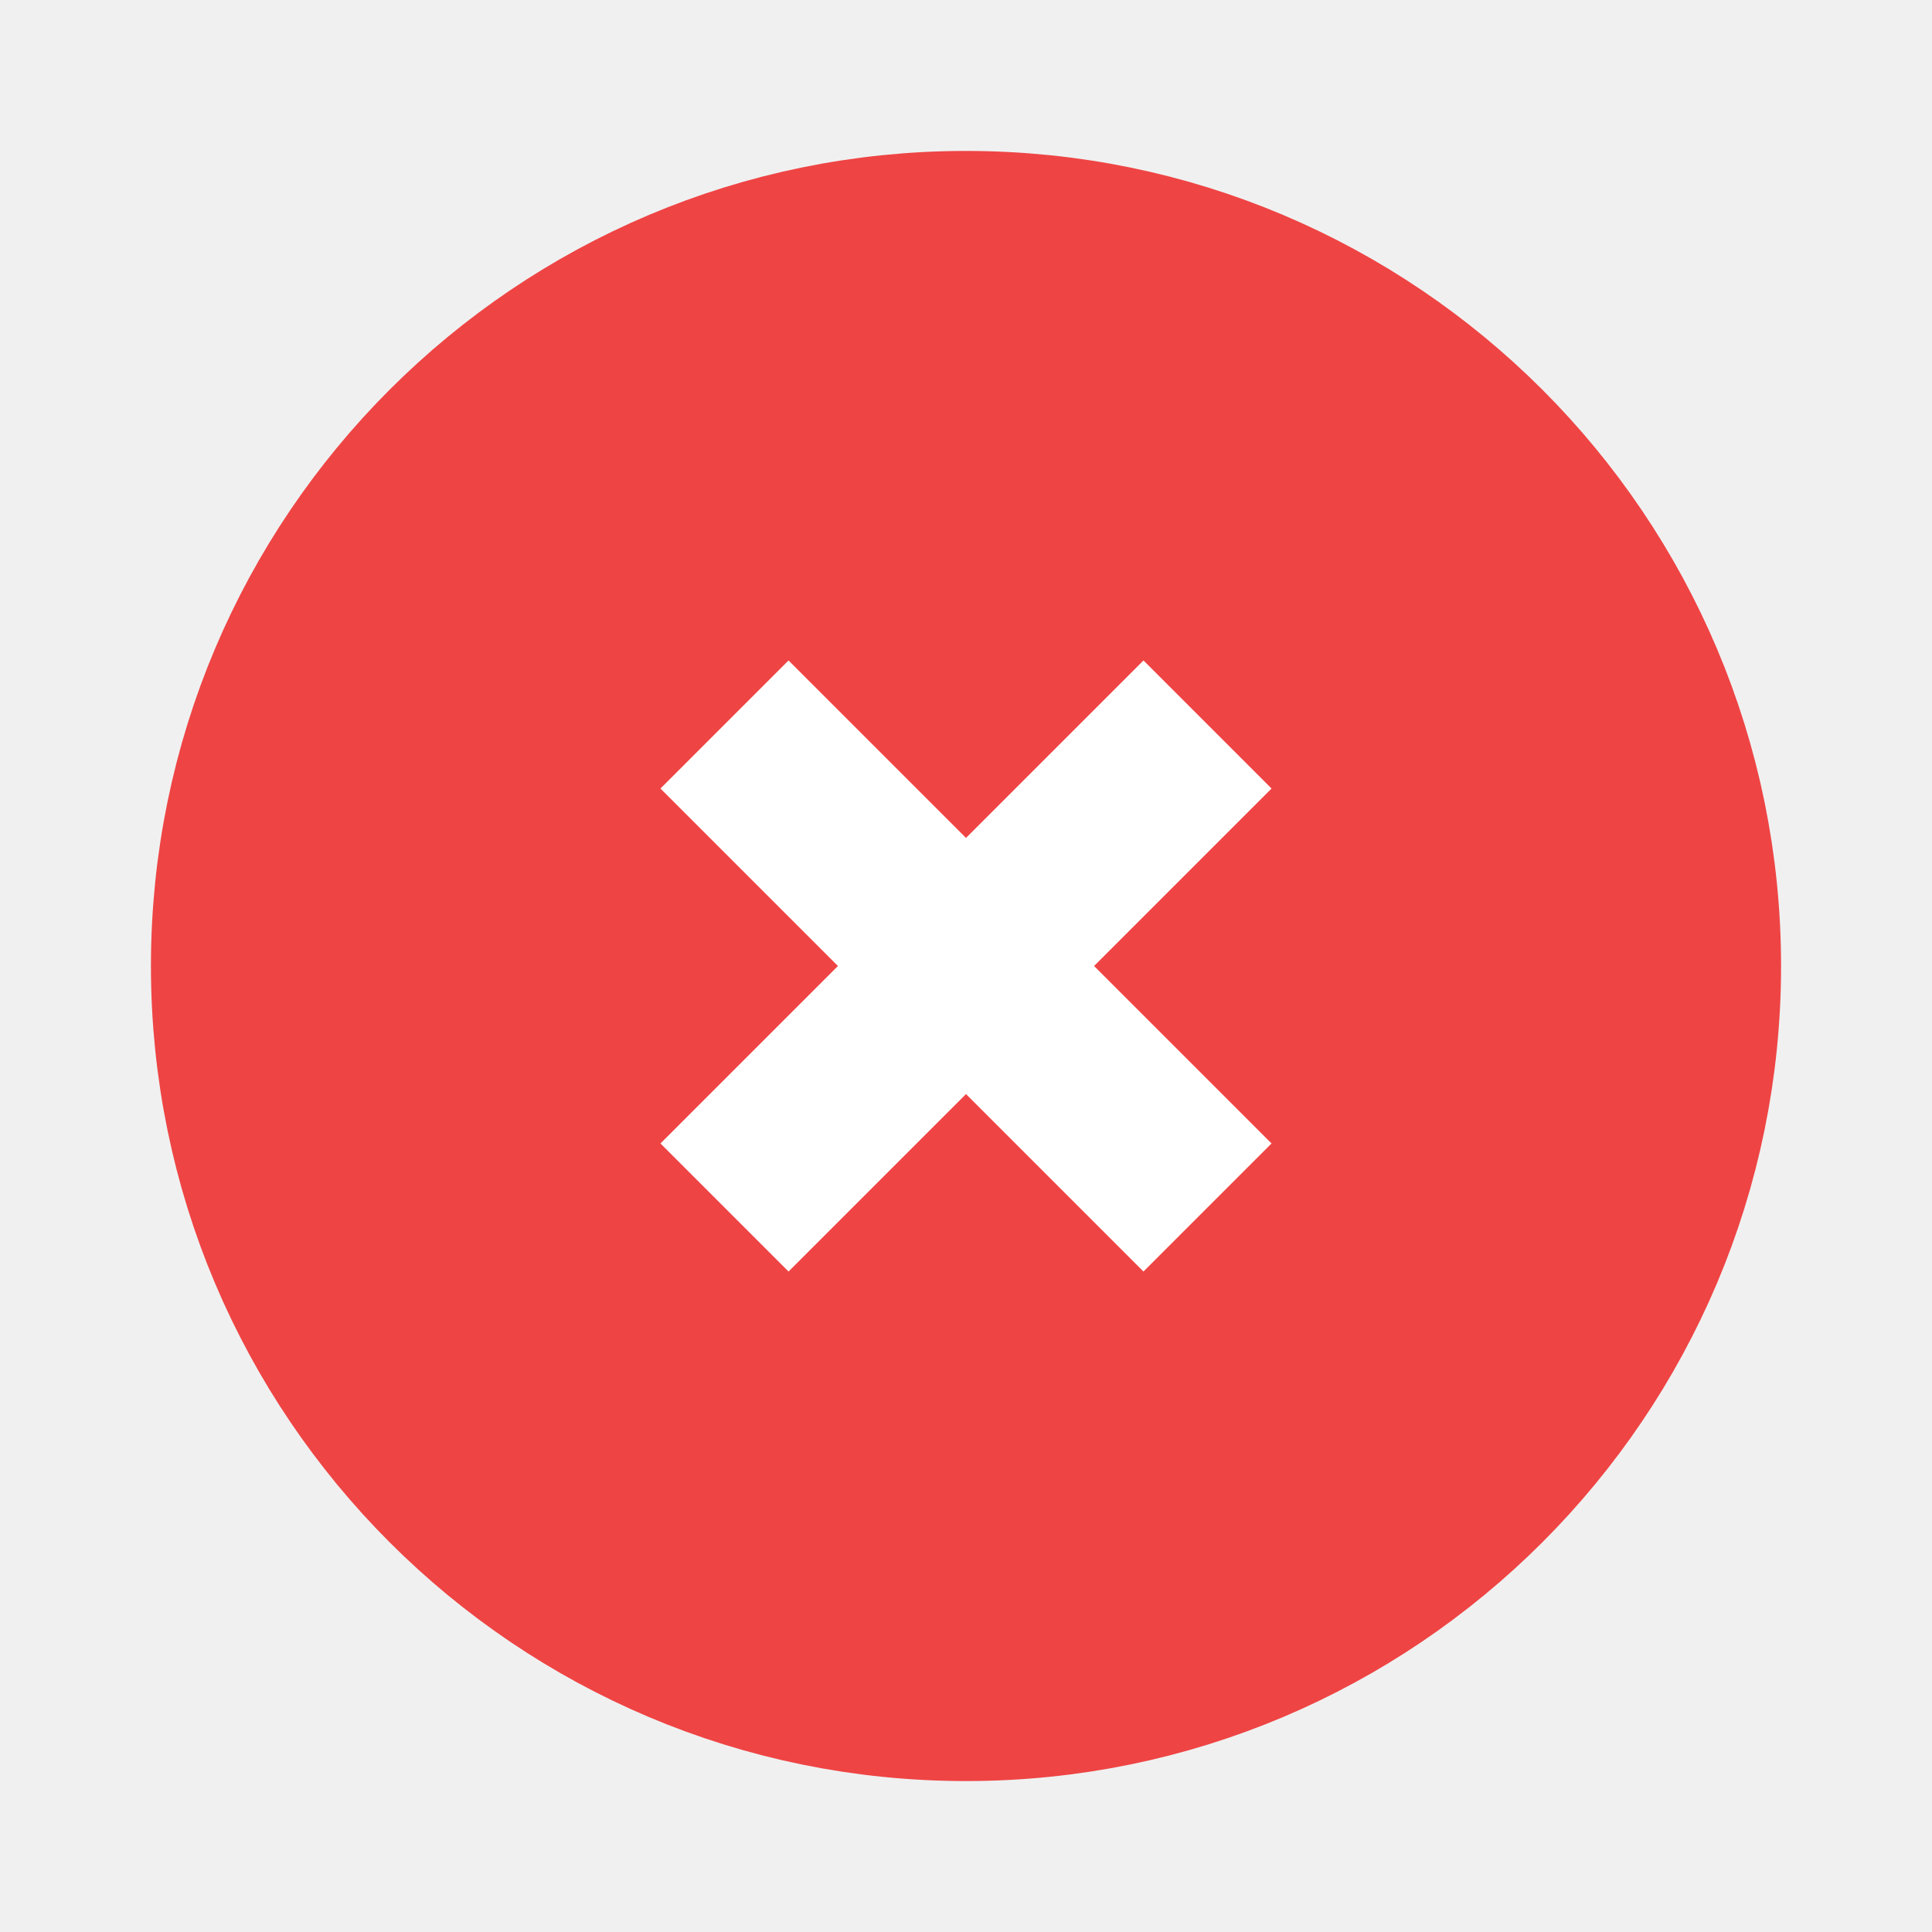
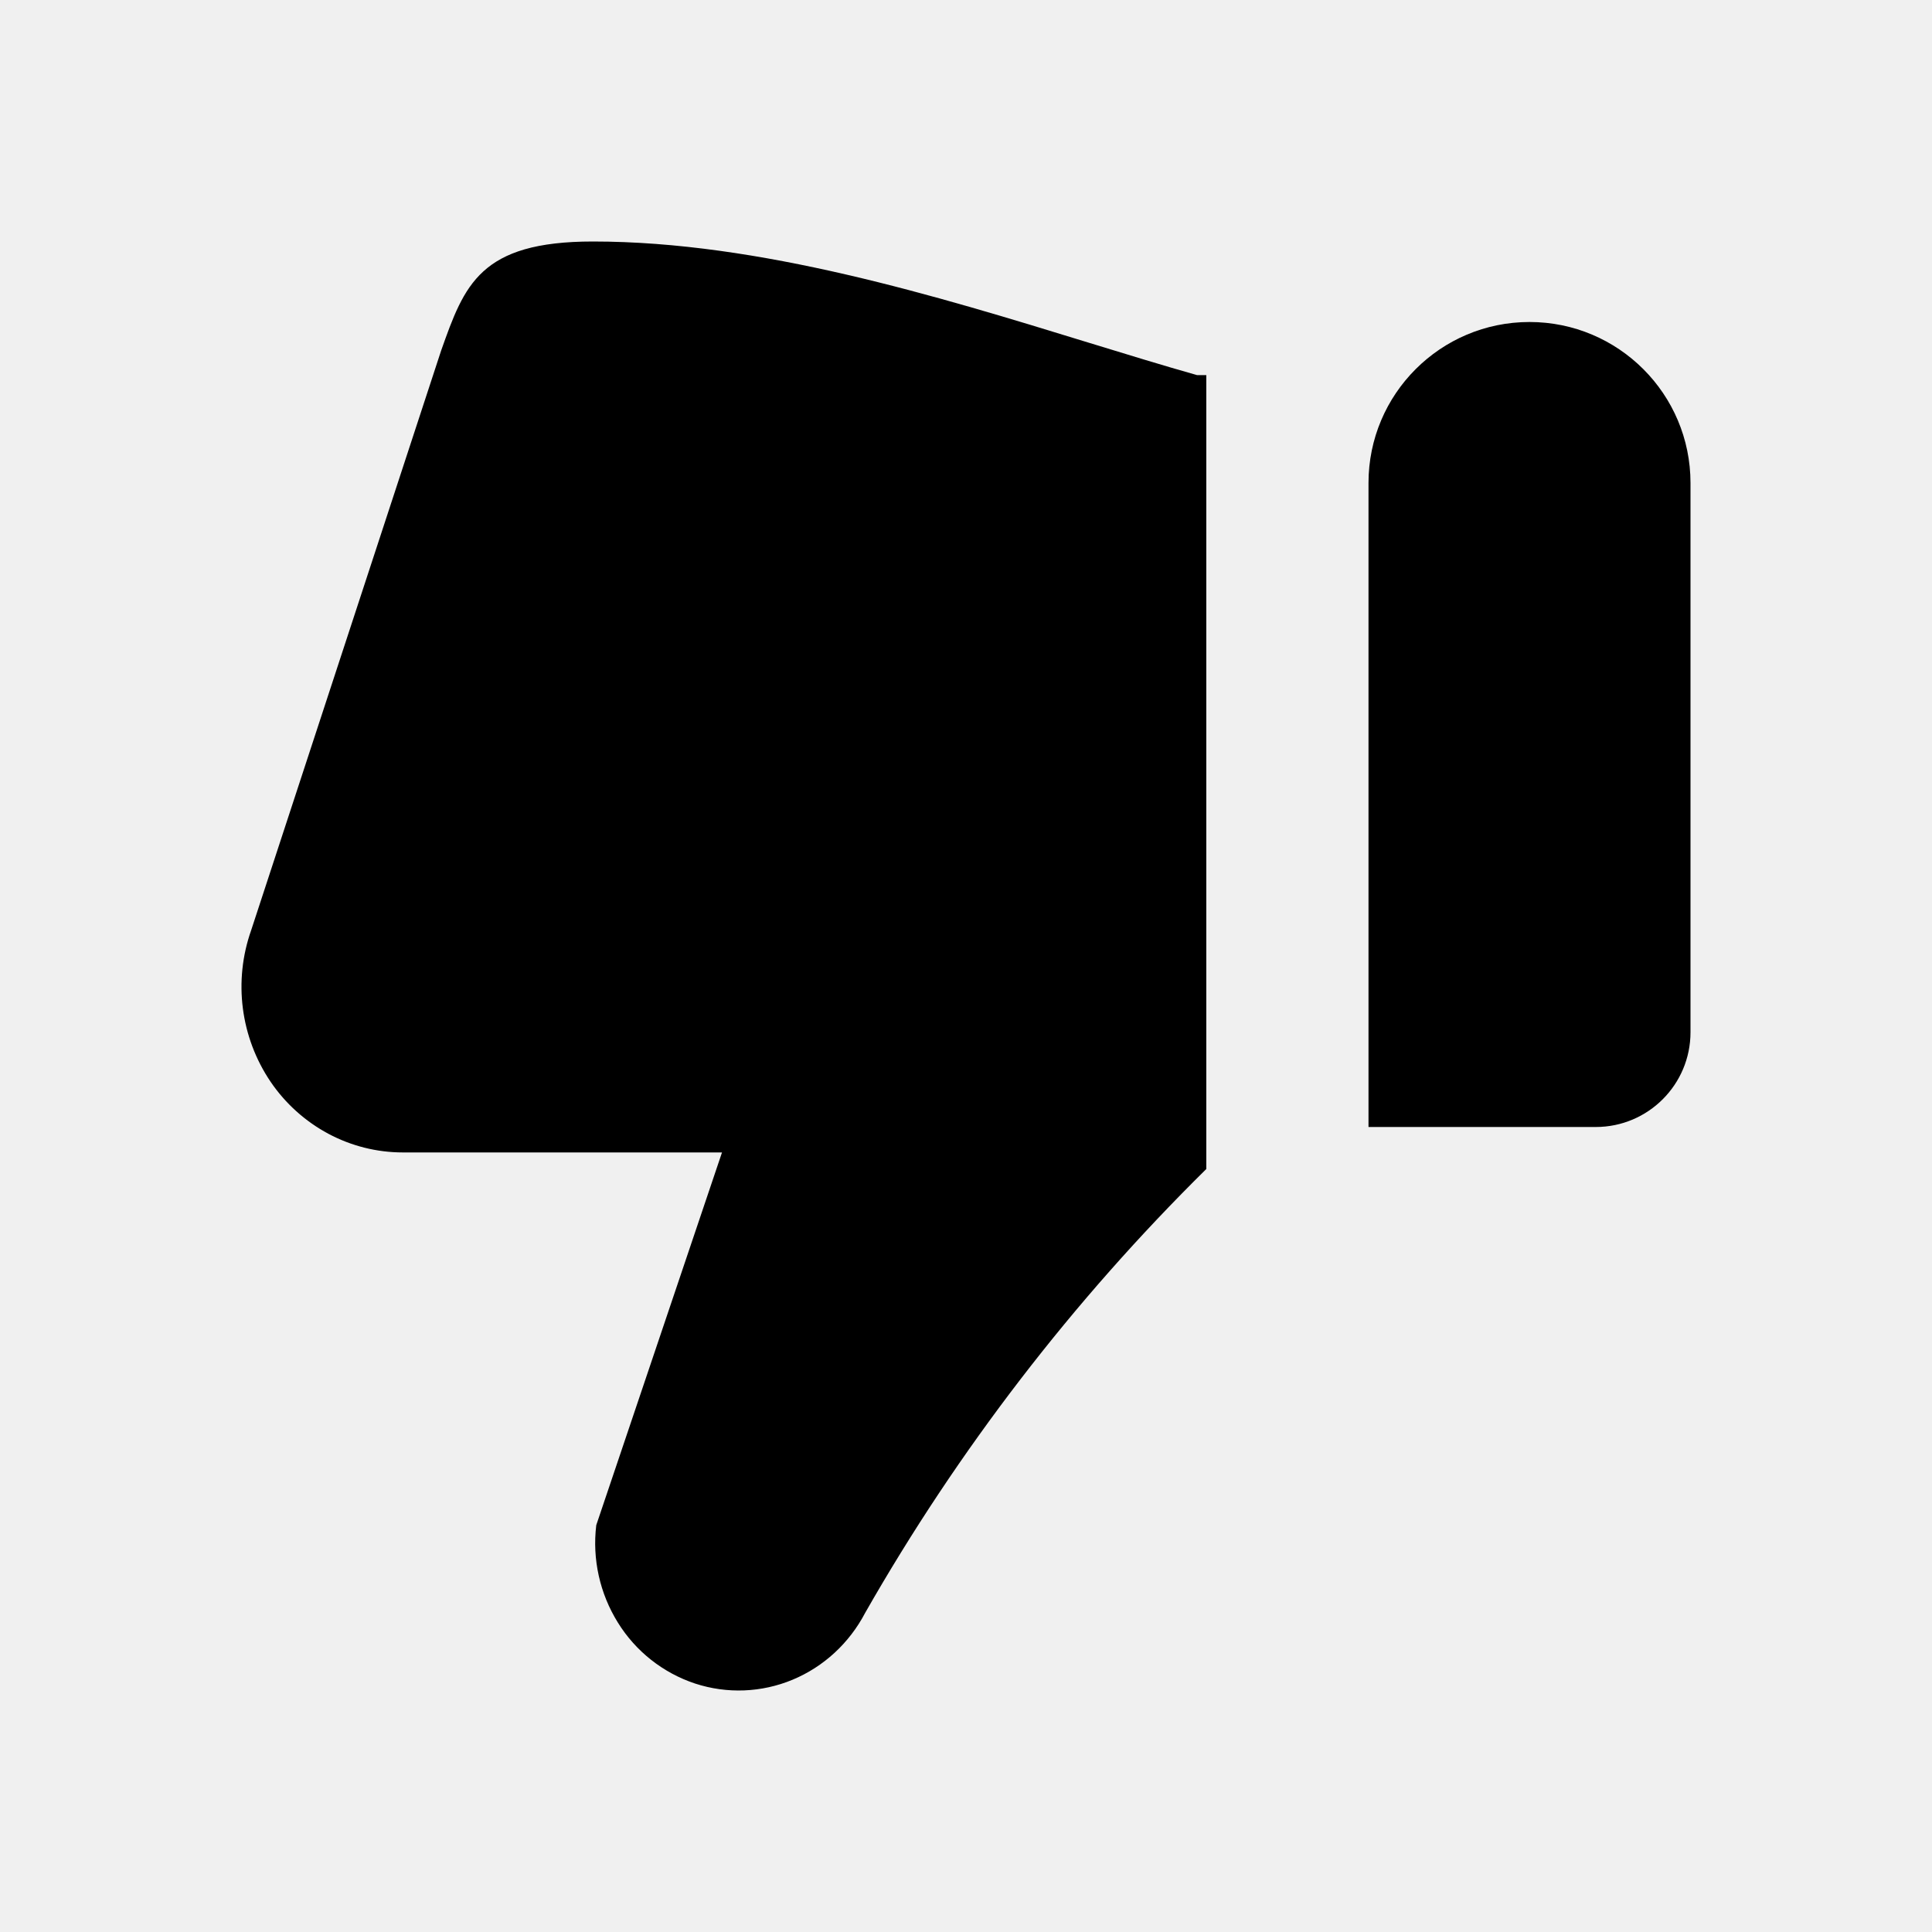
- <svg xmlns="http://www.w3.org/2000/svg" width="16" height="16" viewBox="0 0 16 16" fill="none">
-   <circle cx="8" cy="8" r="6" stroke="#ef4444" stroke-width="1.5" fill="#ef4444" />
-   <path d="M6 6L10 10M10 6L6 10" stroke="white" stroke-width="1.5" />
+ <svg xmlns="http://www.w3.org/2000/svg" class="w-[16px] h-[16px] text-gray-800 dark:text-white" aria-hidden="true" width="24" height="24" fill="currentColor" viewBox="0 0 24 24">
+   <path fill-rule="evenodd" d="M8.97 14.316H5.004c-.322 0-.64-.08-.925-.232a2.022 2.022 0 0 1-.717-.645 2.108 2.108 0 0 1-.242-1.883l2.36-7.201C5.769 3.54 5.96 3 7.365 3c2.072 0 4.276.678 6.156 1.256.473.145.925.284 1.35.404h.114v9.862a25.485 25.485 0 0 0-4.238 5.514c-.197.376-.516.67-.901.83a1.74 1.74 0 0 1-1.21.048 1.79 1.79 0 0 1-.96-.757 1.867 1.867 0 0 1-.269-1.211l1.562-4.63ZM19.822 14H17V6a2 2 0 1 1 4 0v6.823c0 .65-.527 1.177-1.177 1.177Z" clip-rule="evenodd" />
</svg>
